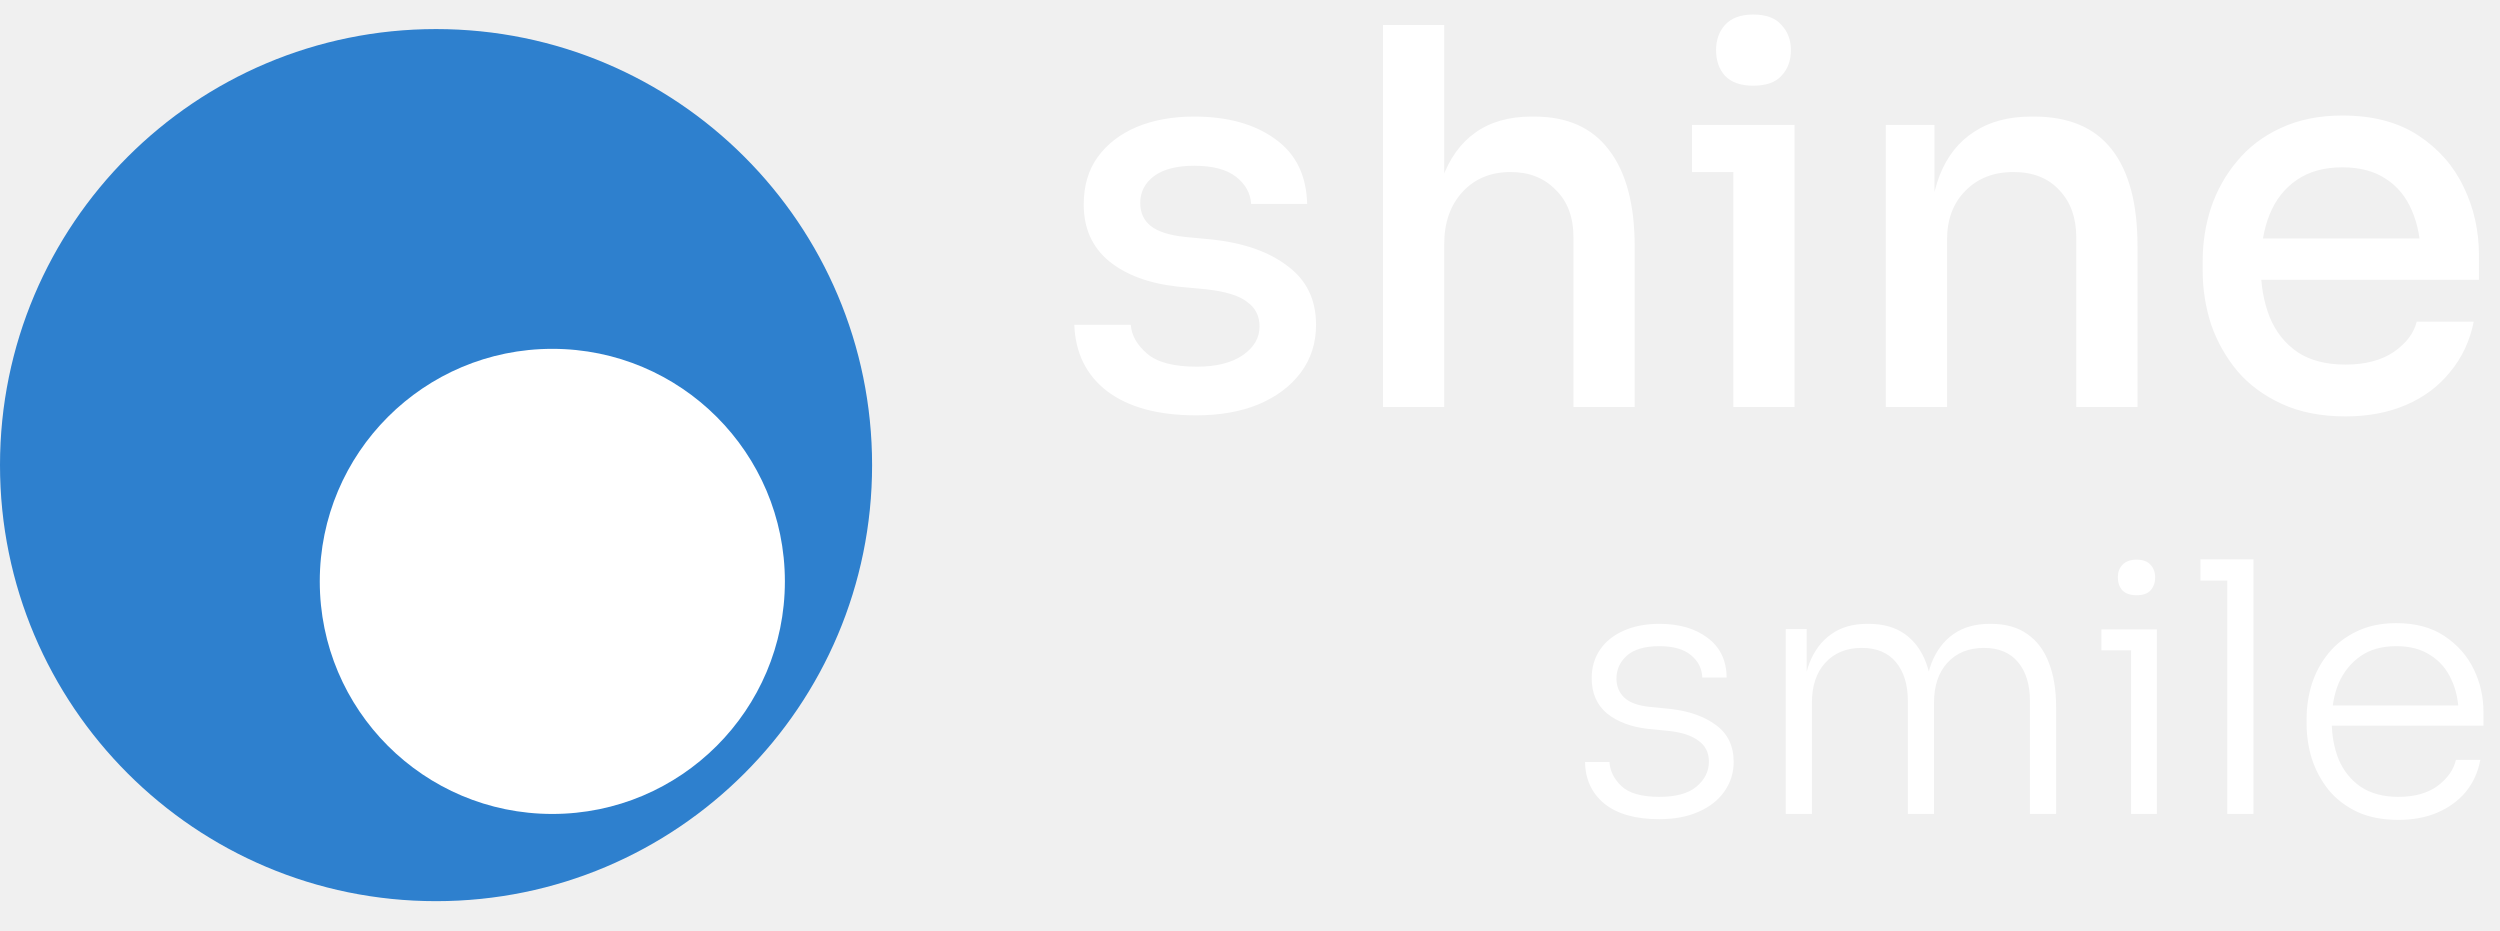
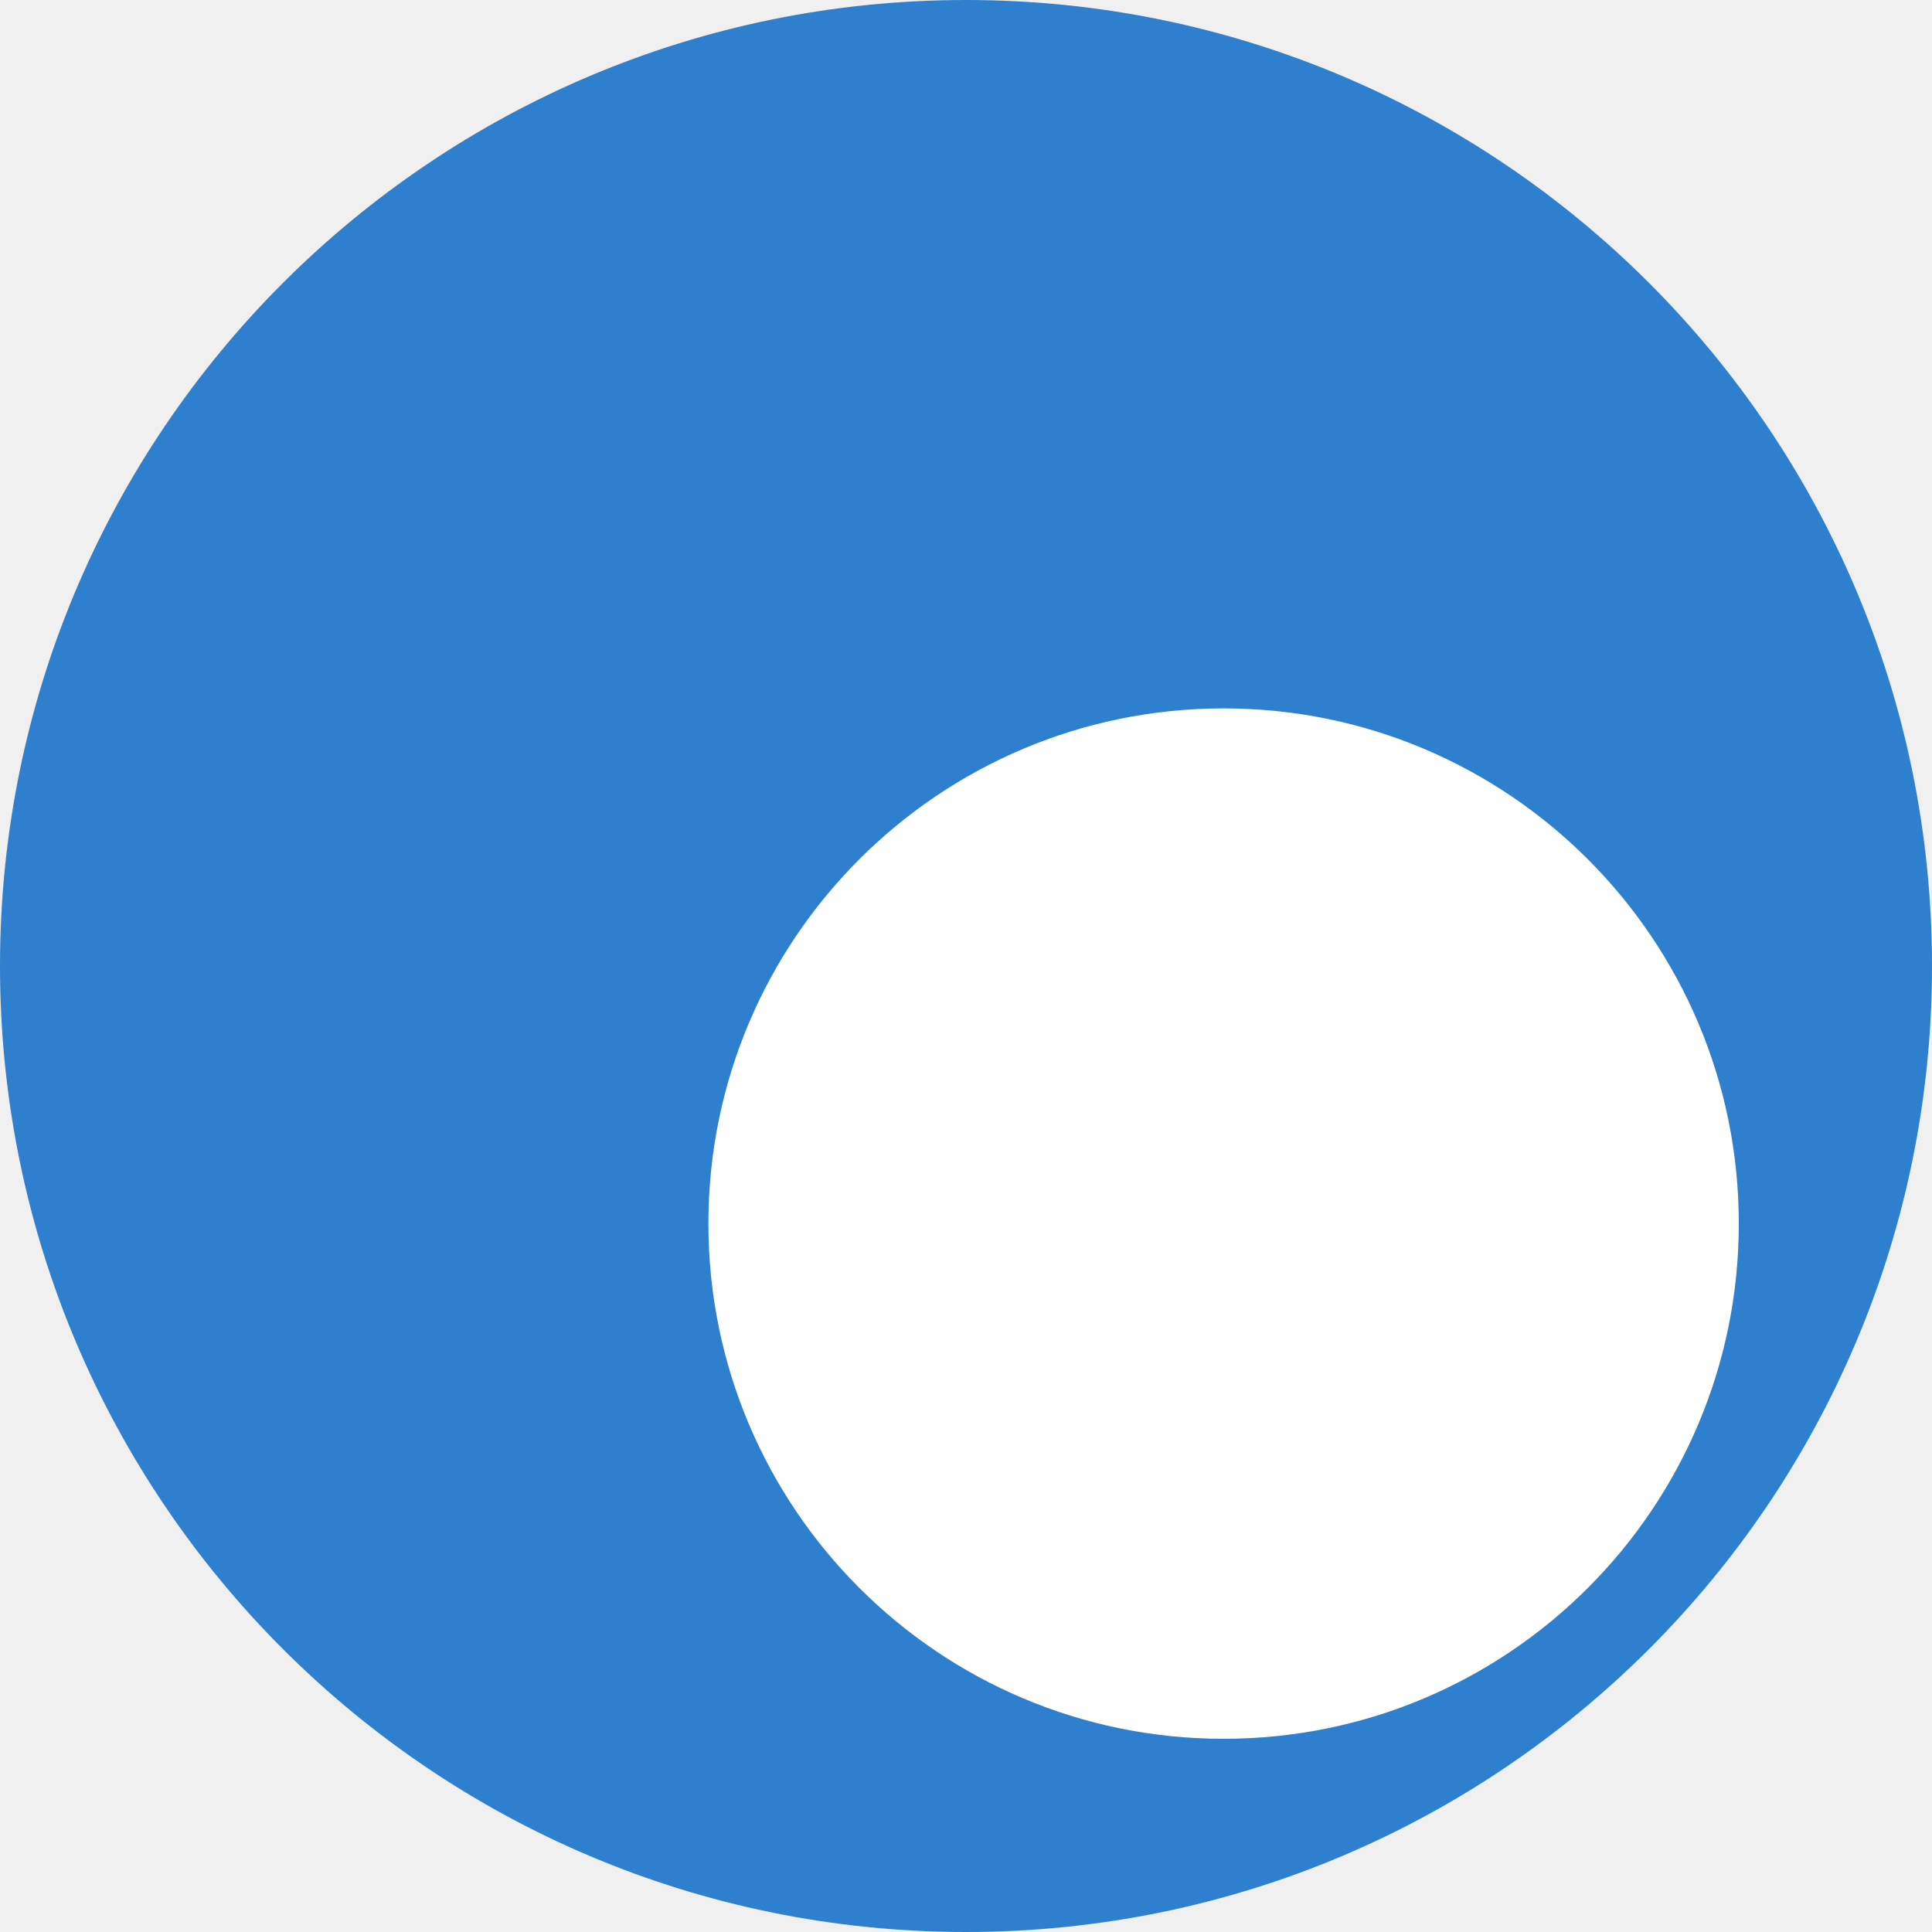
- <svg xmlns="http://www.w3.org/2000/svg" width="86" height="32" viewBox="0 0 86 32" fill="none">
-   <circle cx="15" cy="16" r="15" fill="#2E80CE" />
-   <circle cx="19" cy="20" r="8" fill="white" />
-   <path d="M41.15 14.288C39.842 14.288 38.822 14.012 38.09 13.46C37.37 12.908 36.992 12.146 36.956 11.174H38.9C38.924 11.534 39.11 11.864 39.458 12.164C39.806 12.464 40.376 12.614 41.168 12.614C41.84 12.614 42.368 12.482 42.752 12.218C43.136 11.954 43.328 11.624 43.328 11.228C43.328 10.868 43.184 10.586 42.896 10.382C42.62 10.166 42.146 10.022 41.474 9.95L40.52 9.86C39.524 9.752 38.732 9.458 38.144 8.978C37.568 8.498 37.28 7.85 37.28 7.034C37.28 6.386 37.442 5.84 37.766 5.396C38.09 4.952 38.534 4.61 39.098 4.37C39.674 4.13 40.334 4.01 41.078 4.01C42.23 4.01 43.16 4.268 43.868 4.784C44.576 5.288 44.942 6.032 44.966 7.016H43.04C43.016 6.644 42.842 6.332 42.518 6.08C42.194 5.828 41.714 5.702 41.078 5.702C40.478 5.702 40.016 5.822 39.692 6.062C39.38 6.302 39.224 6.608 39.224 6.98C39.224 7.316 39.344 7.58 39.584 7.772C39.824 7.964 40.214 8.09 40.754 8.15L41.708 8.24C42.8 8.36 43.664 8.666 44.3 9.158C44.948 9.638 45.272 10.31 45.272 11.174C45.272 11.798 45.098 12.344 44.75 12.812C44.402 13.28 43.916 13.646 43.292 13.91C42.68 14.162 41.966 14.288 41.15 14.288ZM47.575 14V0.86H49.681V8.618H49.249C49.249 7.658 49.369 6.836 49.609 6.152C49.861 5.456 50.239 4.928 50.743 4.568C51.259 4.196 51.907 4.01 52.687 4.01H52.777C53.917 4.01 54.775 4.394 55.351 5.162C55.939 5.93 56.233 7.034 56.233 8.474V14H54.127V8.168C54.127 7.472 53.923 6.926 53.515 6.53C53.119 6.122 52.603 5.918 51.967 5.918C51.283 5.918 50.731 6.146 50.311 6.602C49.891 7.058 49.681 7.658 49.681 8.402V14H47.575ZM59.627 14V4.298H61.733V14H59.627ZM58.205 5.918V4.298H61.733V5.918H58.205ZM60.311 2.948C59.879 2.948 59.555 2.834 59.339 2.606C59.135 2.378 59.033 2.084 59.033 1.724C59.033 1.376 59.135 1.088 59.339 0.86C59.555 0.62 59.879 0.5 60.311 0.5C60.755 0.5 61.079 0.62 61.283 0.86C61.499 1.088 61.607 1.376 61.607 1.724C61.607 2.084 61.499 2.378 61.283 2.606C61.079 2.834 60.755 2.948 60.311 2.948ZM64.872 14V4.298H66.546V8.456H66.348C66.348 7.496 66.474 6.686 66.726 6.026C66.99 5.366 67.386 4.868 67.914 4.532C68.442 4.184 69.096 4.01 69.876 4.01H69.966C71.166 4.01 72.06 4.388 72.648 5.144C73.236 5.9 73.53 7.004 73.53 8.456V14H71.424V8.168C71.424 7.496 71.232 6.956 70.848 6.548C70.464 6.128 69.936 5.918 69.264 5.918C68.58 5.918 68.028 6.134 67.608 6.566C67.188 6.986 66.978 7.55 66.978 8.258V14H64.872ZM80.686 14.324C79.846 14.324 79.114 14.18 78.49 13.892C77.866 13.604 77.356 13.226 76.96 12.758C76.564 12.278 76.264 11.744 76.06 11.156C75.868 10.556 75.772 9.944 75.772 9.32V8.978C75.772 8.342 75.868 7.73 76.06 7.142C76.264 6.542 76.564 6.008 76.96 5.54C77.356 5.06 77.854 4.682 78.454 4.406C79.066 4.118 79.774 3.974 80.578 3.974C81.622 3.974 82.492 4.202 83.188 4.658C83.884 5.114 84.406 5.708 84.754 6.44C85.102 7.16 85.276 7.94 85.276 8.78V9.626H76.672V8.204H83.854L83.278 8.924C83.278 8.276 83.176 7.718 82.972 7.25C82.768 6.77 82.468 6.404 82.072 6.152C81.676 5.888 81.178 5.756 80.578 5.756C79.954 5.756 79.432 5.9 79.012 6.188C78.592 6.476 78.28 6.872 78.076 7.376C77.872 7.88 77.77 8.474 77.77 9.158C77.77 9.806 77.872 10.388 78.076 10.904C78.28 11.408 78.598 11.81 79.03 12.11C79.462 12.398 80.014 12.542 80.686 12.542C81.358 12.542 81.91 12.398 82.342 12.11C82.774 11.81 83.038 11.462 83.134 11.066H85.096C84.964 11.726 84.694 12.302 84.286 12.794C83.89 13.286 83.386 13.664 82.774 13.928C82.162 14.192 81.466 14.324 80.686 14.324ZM57.082 28.18C56.266 28.18 55.638 28.004 55.198 27.652C54.758 27.292 54.534 26.812 54.526 26.212H55.366C55.382 26.516 55.518 26.792 55.774 27.04C56.038 27.288 56.474 27.412 57.082 27.412C57.65 27.412 58.074 27.296 58.354 27.064C58.642 26.824 58.786 26.536 58.786 26.2C58.786 25.888 58.666 25.648 58.426 25.48C58.194 25.304 57.854 25.192 57.406 25.144L56.686 25.072C56.11 25.008 55.642 24.832 55.282 24.544C54.93 24.248 54.754 23.844 54.754 23.332C54.754 22.956 54.85 22.628 55.042 22.348C55.234 22.068 55.502 21.852 55.846 21.7C56.198 21.54 56.61 21.46 57.082 21.46C57.762 21.46 58.314 21.62 58.738 21.94C59.17 22.26 59.39 22.716 59.398 23.308H58.558C58.55 23.004 58.422 22.748 58.174 22.54C57.926 22.332 57.562 22.228 57.082 22.228C56.586 22.228 56.214 22.336 55.966 22.552C55.726 22.768 55.606 23.032 55.606 23.344C55.606 23.608 55.698 23.828 55.882 24.004C56.066 24.172 56.354 24.276 56.746 24.316L57.466 24.388C58.106 24.46 58.626 24.644 59.026 24.94C59.434 25.236 59.638 25.66 59.638 26.212C59.638 26.588 59.53 26.928 59.314 27.232C59.106 27.528 58.81 27.76 58.426 27.928C58.042 28.096 57.594 28.18 57.082 28.18ZM61.43 28V21.64H62.15V24.316H62.006C62.006 23.732 62.086 23.228 62.246 22.804C62.414 22.38 62.662 22.052 62.99 21.82C63.318 21.58 63.734 21.46 64.238 21.46H64.274C64.778 21.46 65.194 21.576 65.522 21.808C65.85 22.04 66.094 22.368 66.254 22.792C66.414 23.216 66.494 23.724 66.494 24.316H66.206C66.206 23.732 66.286 23.228 66.446 22.804C66.614 22.38 66.862 22.052 67.19 21.82C67.526 21.58 67.946 21.46 68.45 21.46H68.486C68.99 21.46 69.406 21.576 69.734 21.808C70.07 22.04 70.318 22.368 70.478 22.792C70.646 23.216 70.73 23.724 70.73 24.316V28H69.83V24.112C69.83 23.552 69.694 23.108 69.422 22.78C69.15 22.452 68.758 22.288 68.246 22.288C67.718 22.288 67.298 22.46 66.986 22.804C66.682 23.14 66.53 23.596 66.53 24.172V28H65.63V24.112C65.63 23.552 65.494 23.108 65.222 22.78C64.95 22.452 64.558 22.288 64.046 22.288C63.518 22.288 63.098 22.46 62.786 22.804C62.482 23.14 62.33 23.596 62.33 24.172V28H61.43ZM73.309 28V21.652H74.197V28H73.309ZM72.289 22.372V21.652H74.197V22.372H72.289ZM73.501 20.476C73.285 20.476 73.121 20.42 73.009 20.308C72.905 20.188 72.853 20.04 72.853 19.864C72.853 19.688 72.905 19.544 73.009 19.432C73.121 19.312 73.285 19.252 73.501 19.252C73.717 19.252 73.877 19.312 73.981 19.432C74.085 19.544 74.137 19.688 74.137 19.864C74.137 20.04 74.085 20.188 73.981 20.308C73.877 20.42 73.717 20.476 73.501 20.476ZM76.618 28V19.24H77.519V28H76.618ZM75.695 19.972V19.24H77.519V19.972H75.695ZM82.504 28.204C81.96 28.204 81.487 28.112 81.088 27.928C80.688 27.736 80.359 27.484 80.103 27.172C79.847 26.852 79.656 26.496 79.528 26.104C79.407 25.712 79.347 25.308 79.347 24.892V24.724C79.347 24.316 79.407 23.916 79.528 23.524C79.656 23.132 79.847 22.78 80.103 22.468C80.359 22.156 80.68 21.908 81.064 21.724C81.456 21.532 81.912 21.436 82.431 21.436C83.096 21.436 83.647 21.584 84.088 21.88C84.535 22.176 84.871 22.556 85.096 23.02C85.32 23.476 85.431 23.968 85.431 24.496V24.964H79.755V24.268H84.808L84.579 24.616C84.579 24.144 84.496 23.732 84.328 23.38C84.168 23.02 83.927 22.74 83.608 22.54C83.296 22.332 82.903 22.228 82.431 22.228C81.936 22.228 81.523 22.344 81.195 22.576C80.868 22.808 80.62 23.116 80.451 23.5C80.291 23.884 80.212 24.32 80.212 24.808C80.212 25.288 80.291 25.728 80.451 26.128C80.62 26.52 80.871 26.832 81.207 27.064C81.552 27.296 81.984 27.412 82.504 27.412C83.055 27.412 83.504 27.288 83.847 27.04C84.192 26.784 84.403 26.484 84.484 26.14H85.323C85.243 26.564 85.076 26.932 84.82 27.244C84.564 27.548 84.24 27.784 83.847 27.952C83.456 28.12 83.007 28.204 82.504 28.204Z" fill="white" />
+ <svg xmlns="http://www.w3.org/2000/svg" width="30" height="30" viewBox="0 0 30 30" fill="none">
+   <circle cx="15" cy="15" r="15" fill="#2E80CE" />
+   <circle cx="19" cy="19" r="8" fill="white" />
</svg>
